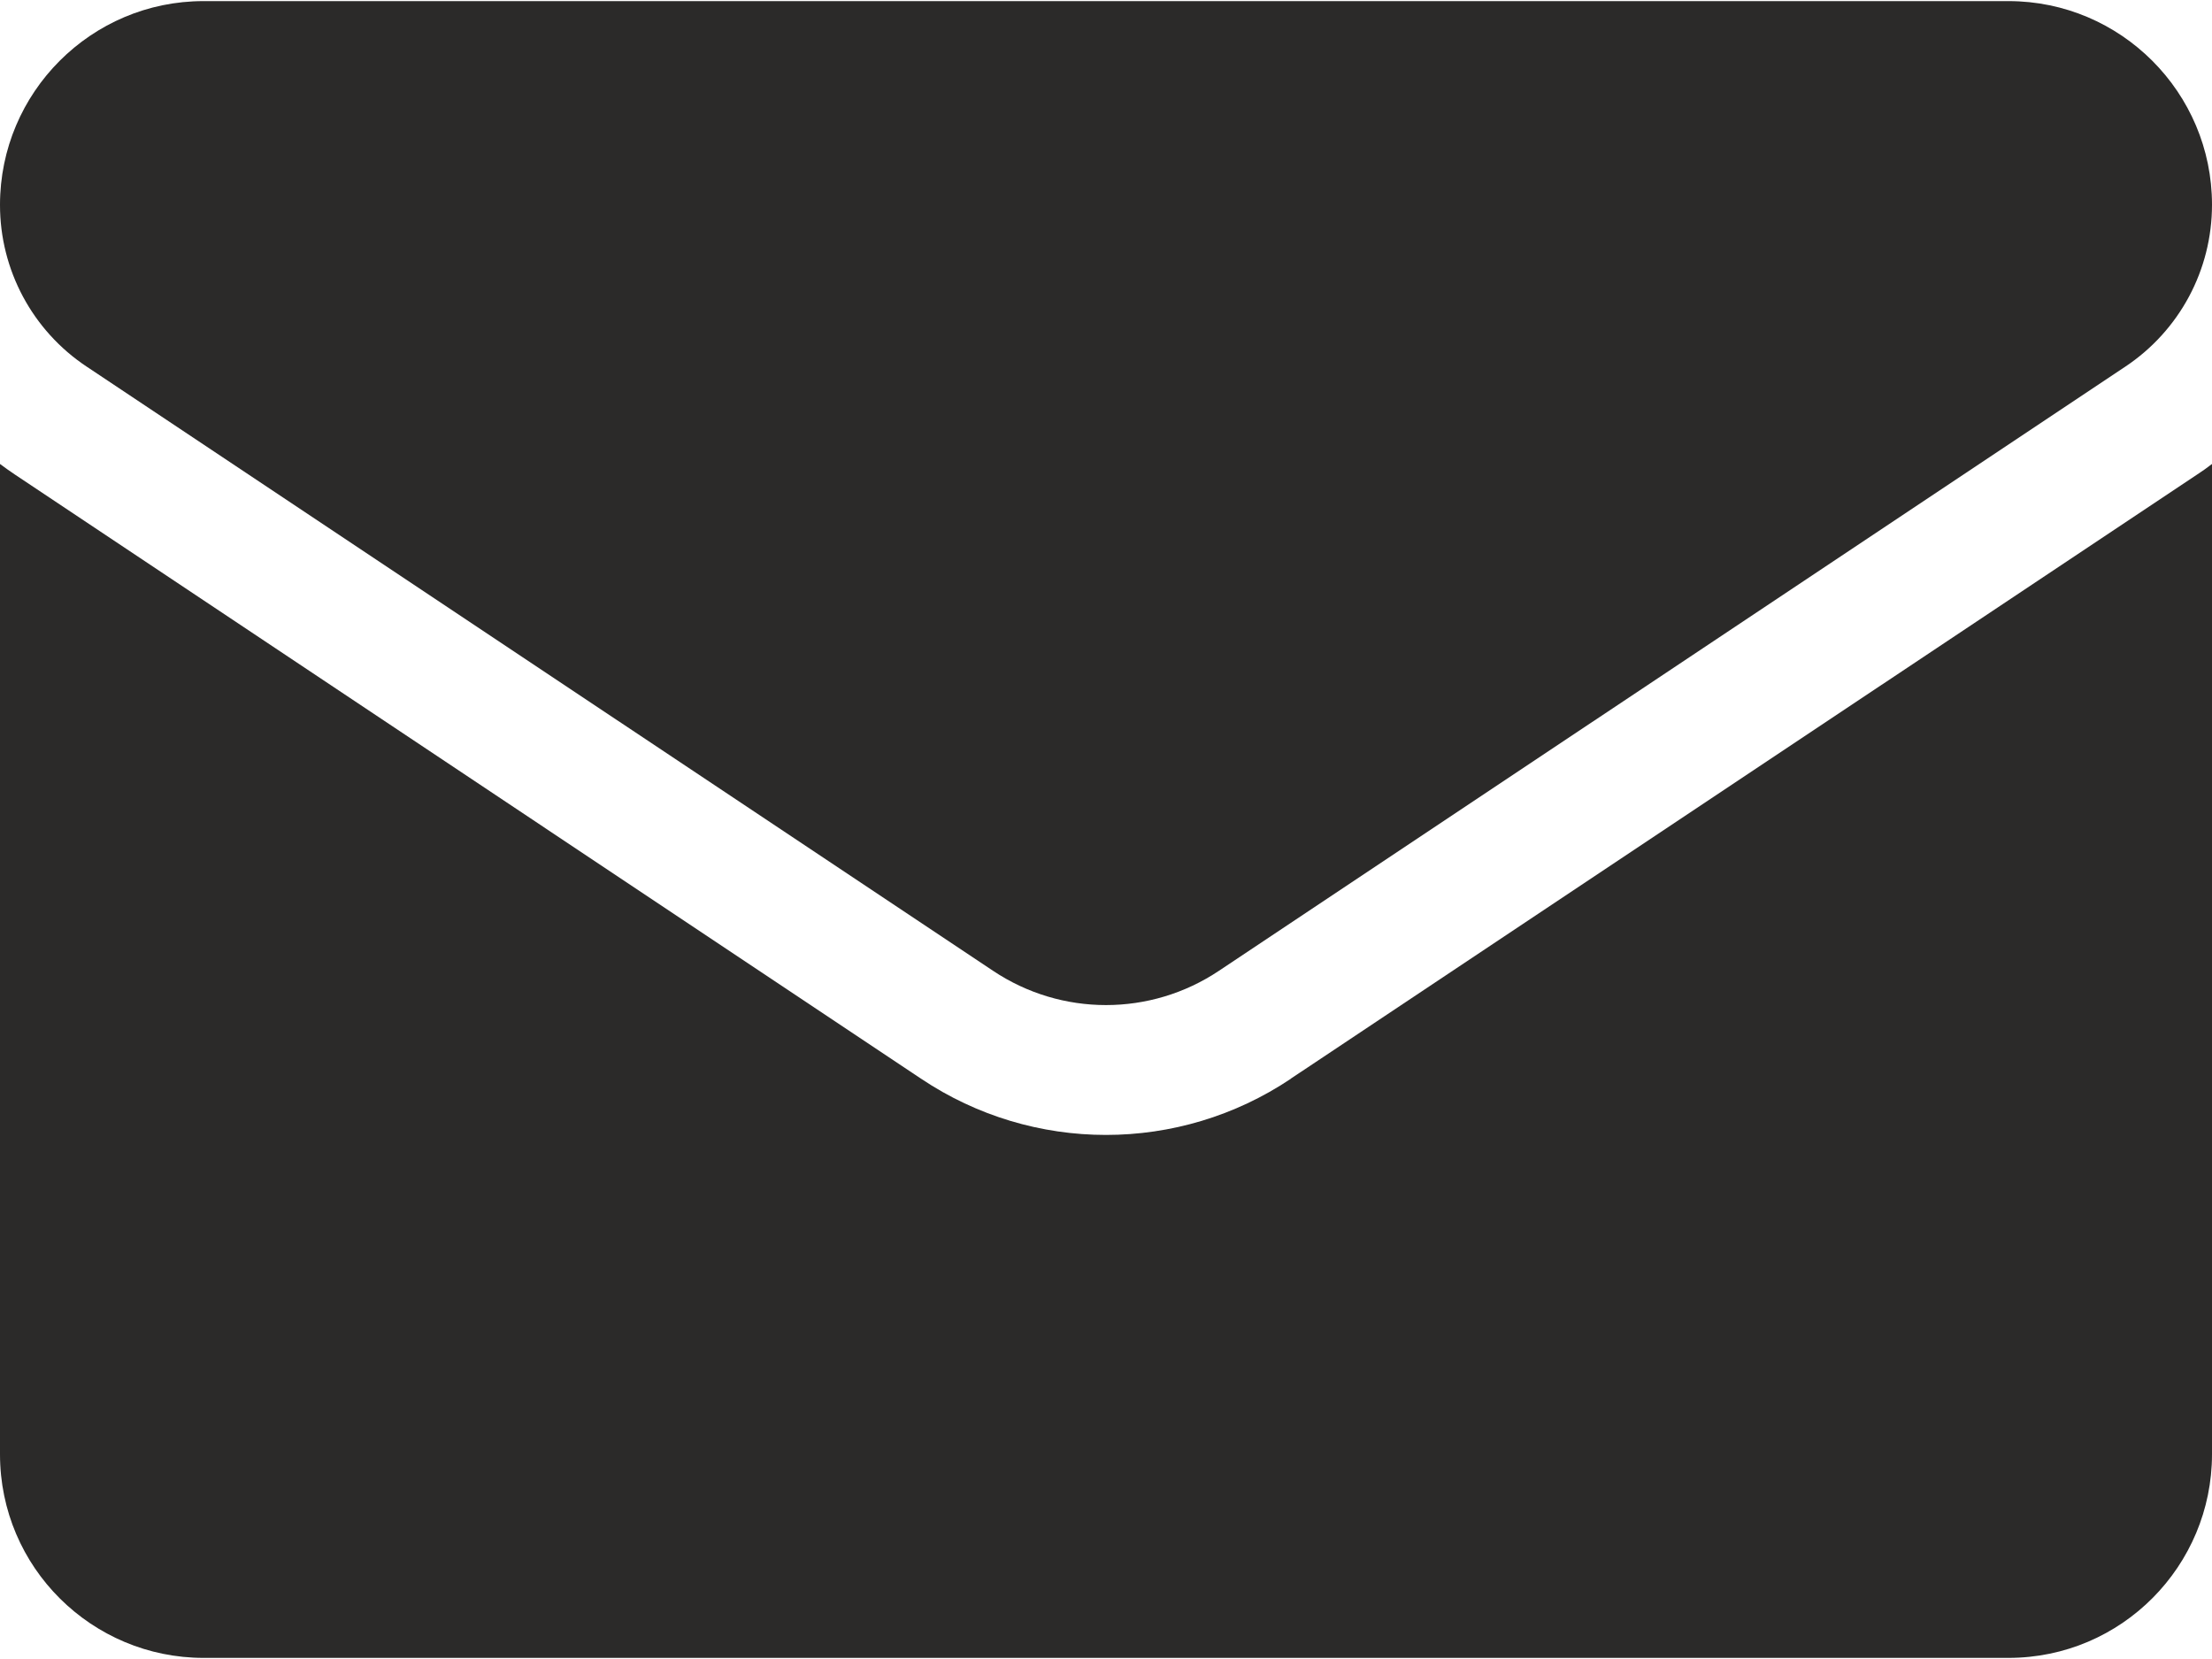
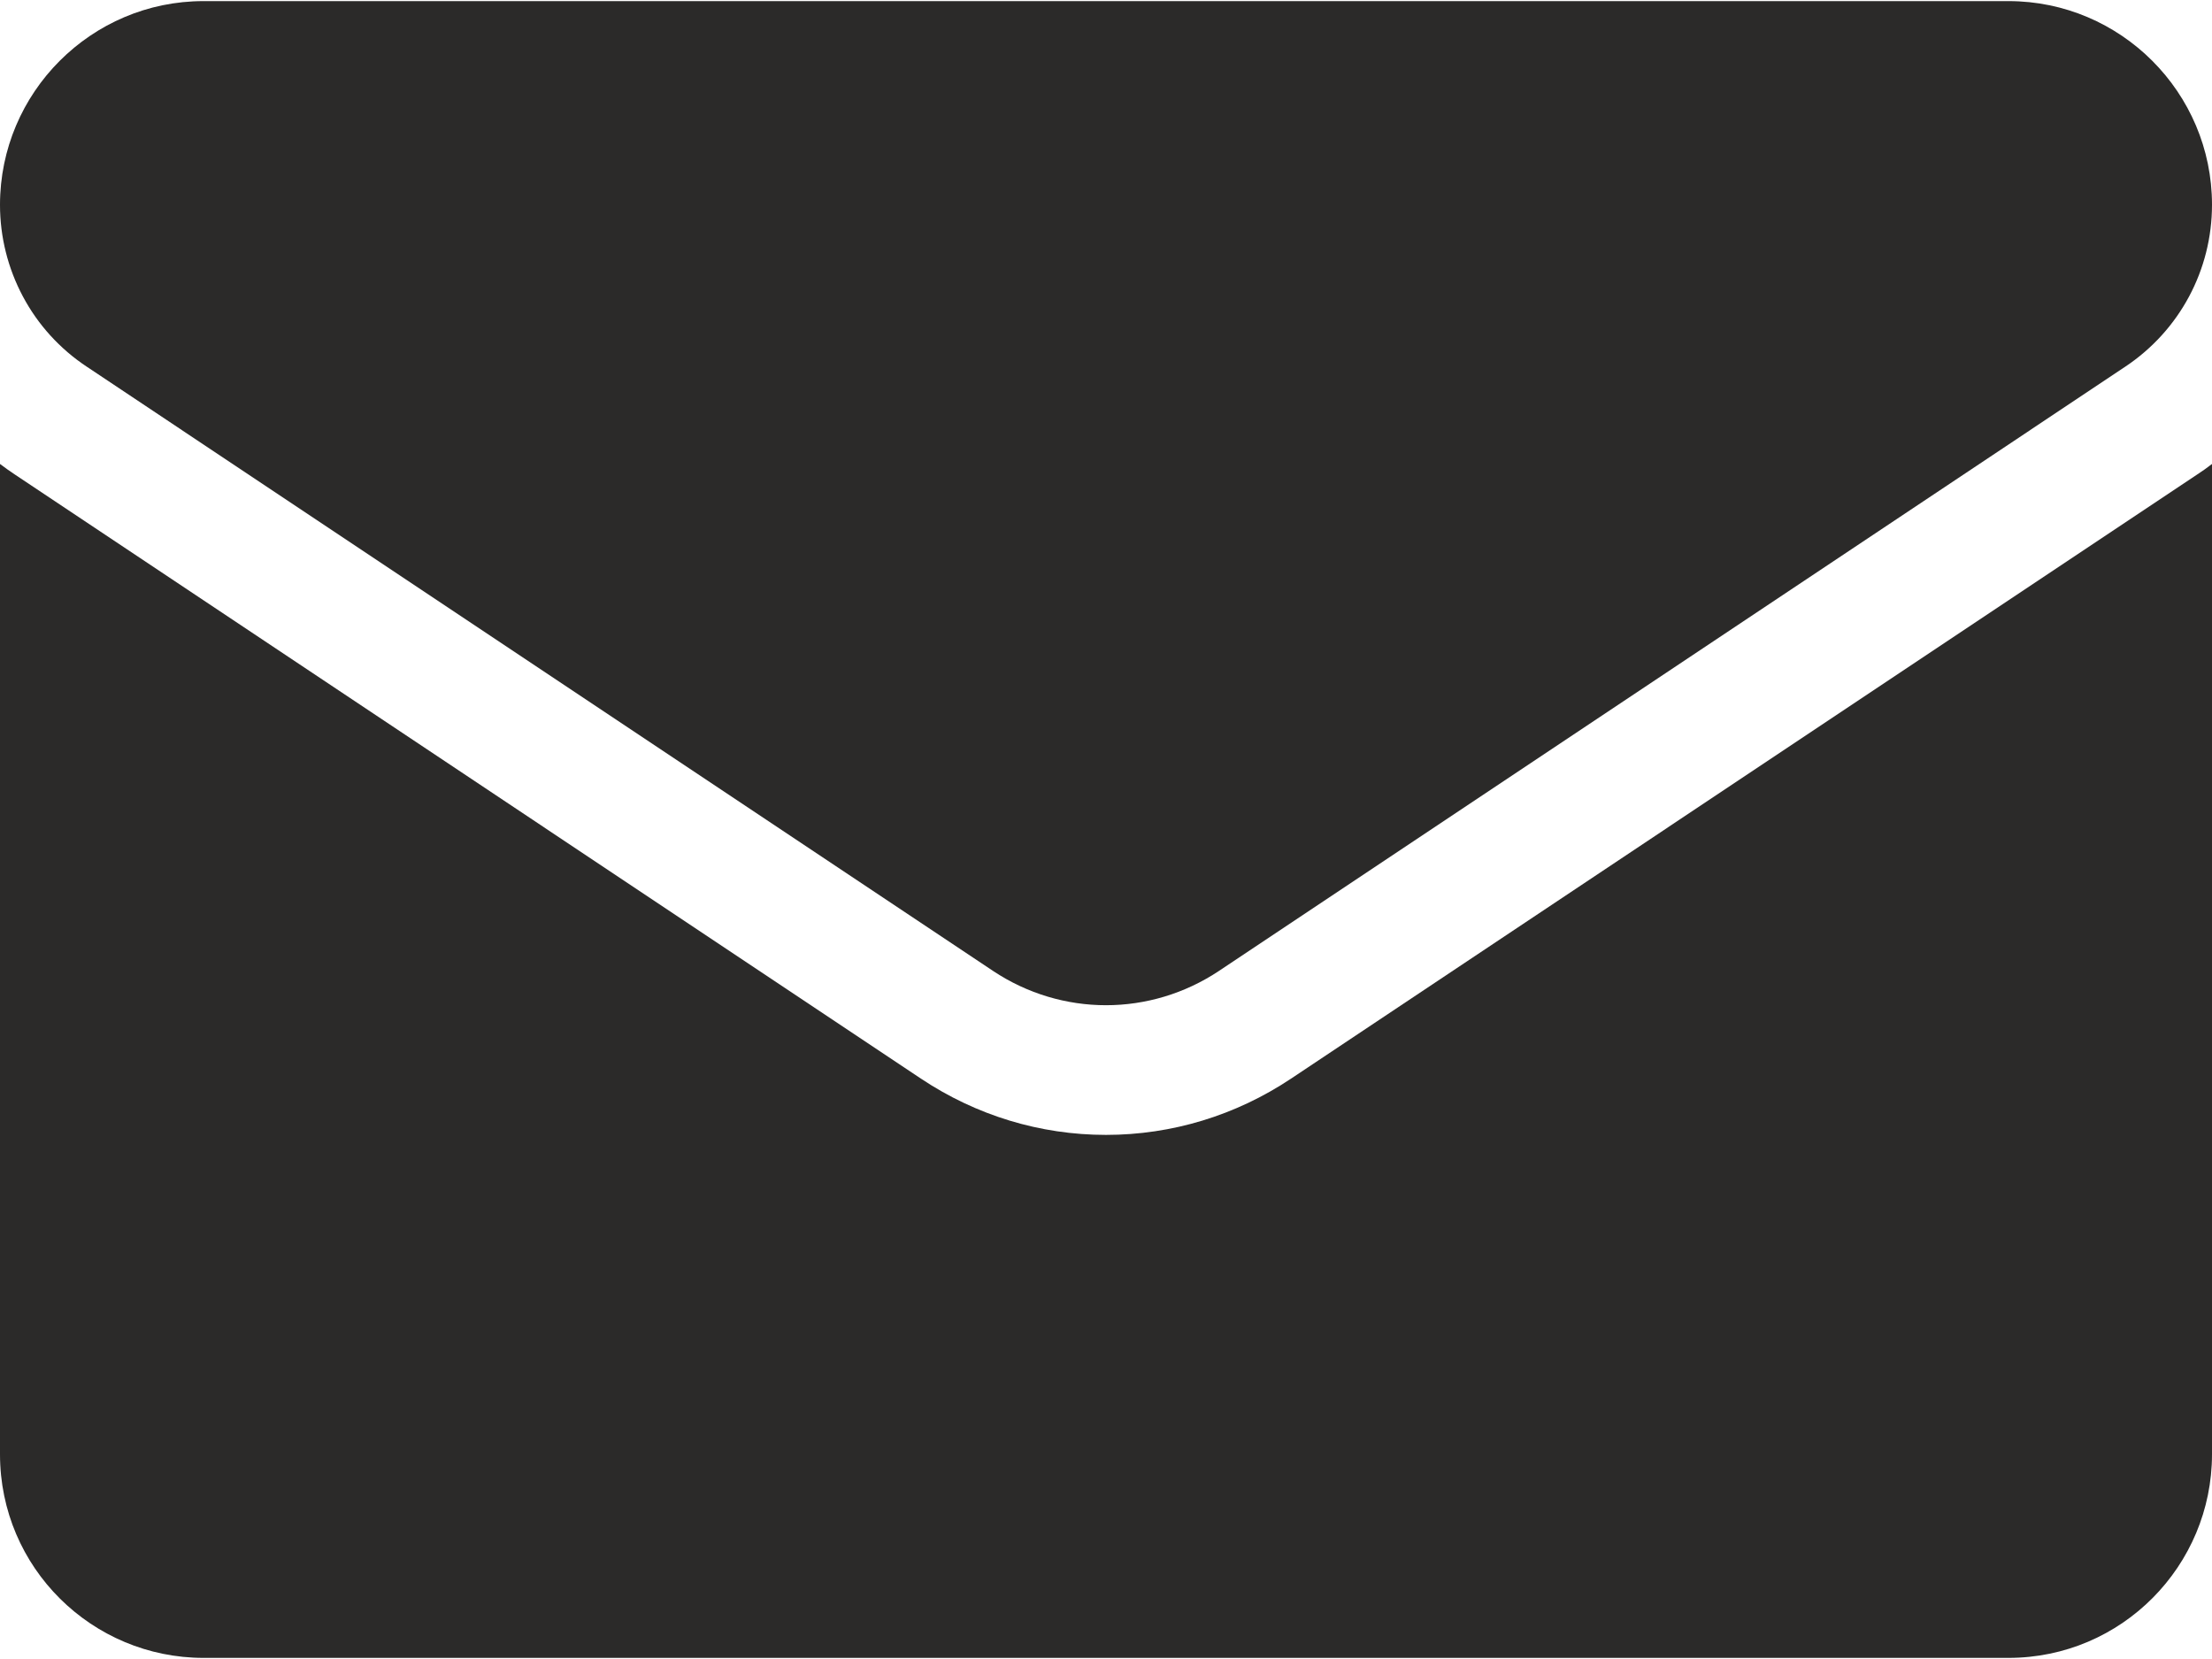
- <svg xmlns="http://www.w3.org/2000/svg" width="16" height="12" fill="none">
-   <path d="M9.337 7.803a2.403 2.403 0 01-2.674 0L.107 3.432A2.388 2.388 0 010 3.356v7.163c0 .82.666 1.473 1.473 1.473h13.054c.821 0 1.473-.667 1.473-1.473V3.356c-.035.027-.07.052-.107.076l-6.556 4.37z" fill="#2B2A29" />
-   <path d="M.627 2.652l6.556 4.37a1.47 1.47 0 001.634 0l6.556-4.37c.393-.262.627-.7.627-1.171 0-.812-.66-1.473-1.472-1.473H1.472C.661.008 0 .668 0 1.482a1.403 1.403 0 00.627 1.17z" fill="#2B2A29" />
+ <svg xmlns="http://www.w3.org/2000/svg" width="16" height="12" viewBox="0 0 16 12" fill="none">
+   <path d="M9.337 7.803C8.939 8.068 8.477 8.209 8 8.209C7.523 8.209 7.061 8.068 6.663 7.803L0.107 3.432C0.07 3.408 0.035 3.382 0 3.356L0 10.519C0 11.34 0.666 11.992 1.473 11.992H14.527C15.348 11.992 16 11.325 16 10.519V3.356C15.965 3.383 15.93 3.408 15.893 3.432L9.337 7.803Z" fill="#2B2A29" />
+   <path d="M0.627 2.652L7.183 7.023C7.431 7.188 7.716 7.271 8 7.271C8.284 7.271 8.569 7.188 8.817 7.023L15.373 2.652C15.766 2.39 16 1.953 16 1.481C16 0.669 15.339 0.008 14.528 0.008H1.472C0.661 0.008 7.75033e-07 0.669 7.75033e-07 1.482C-0 1.713 0.057 1.941 0.166 2.145C0.275 2.35 0.434 2.524 0.627 2.652Z" fill="#2B2A29" />
</svg>
